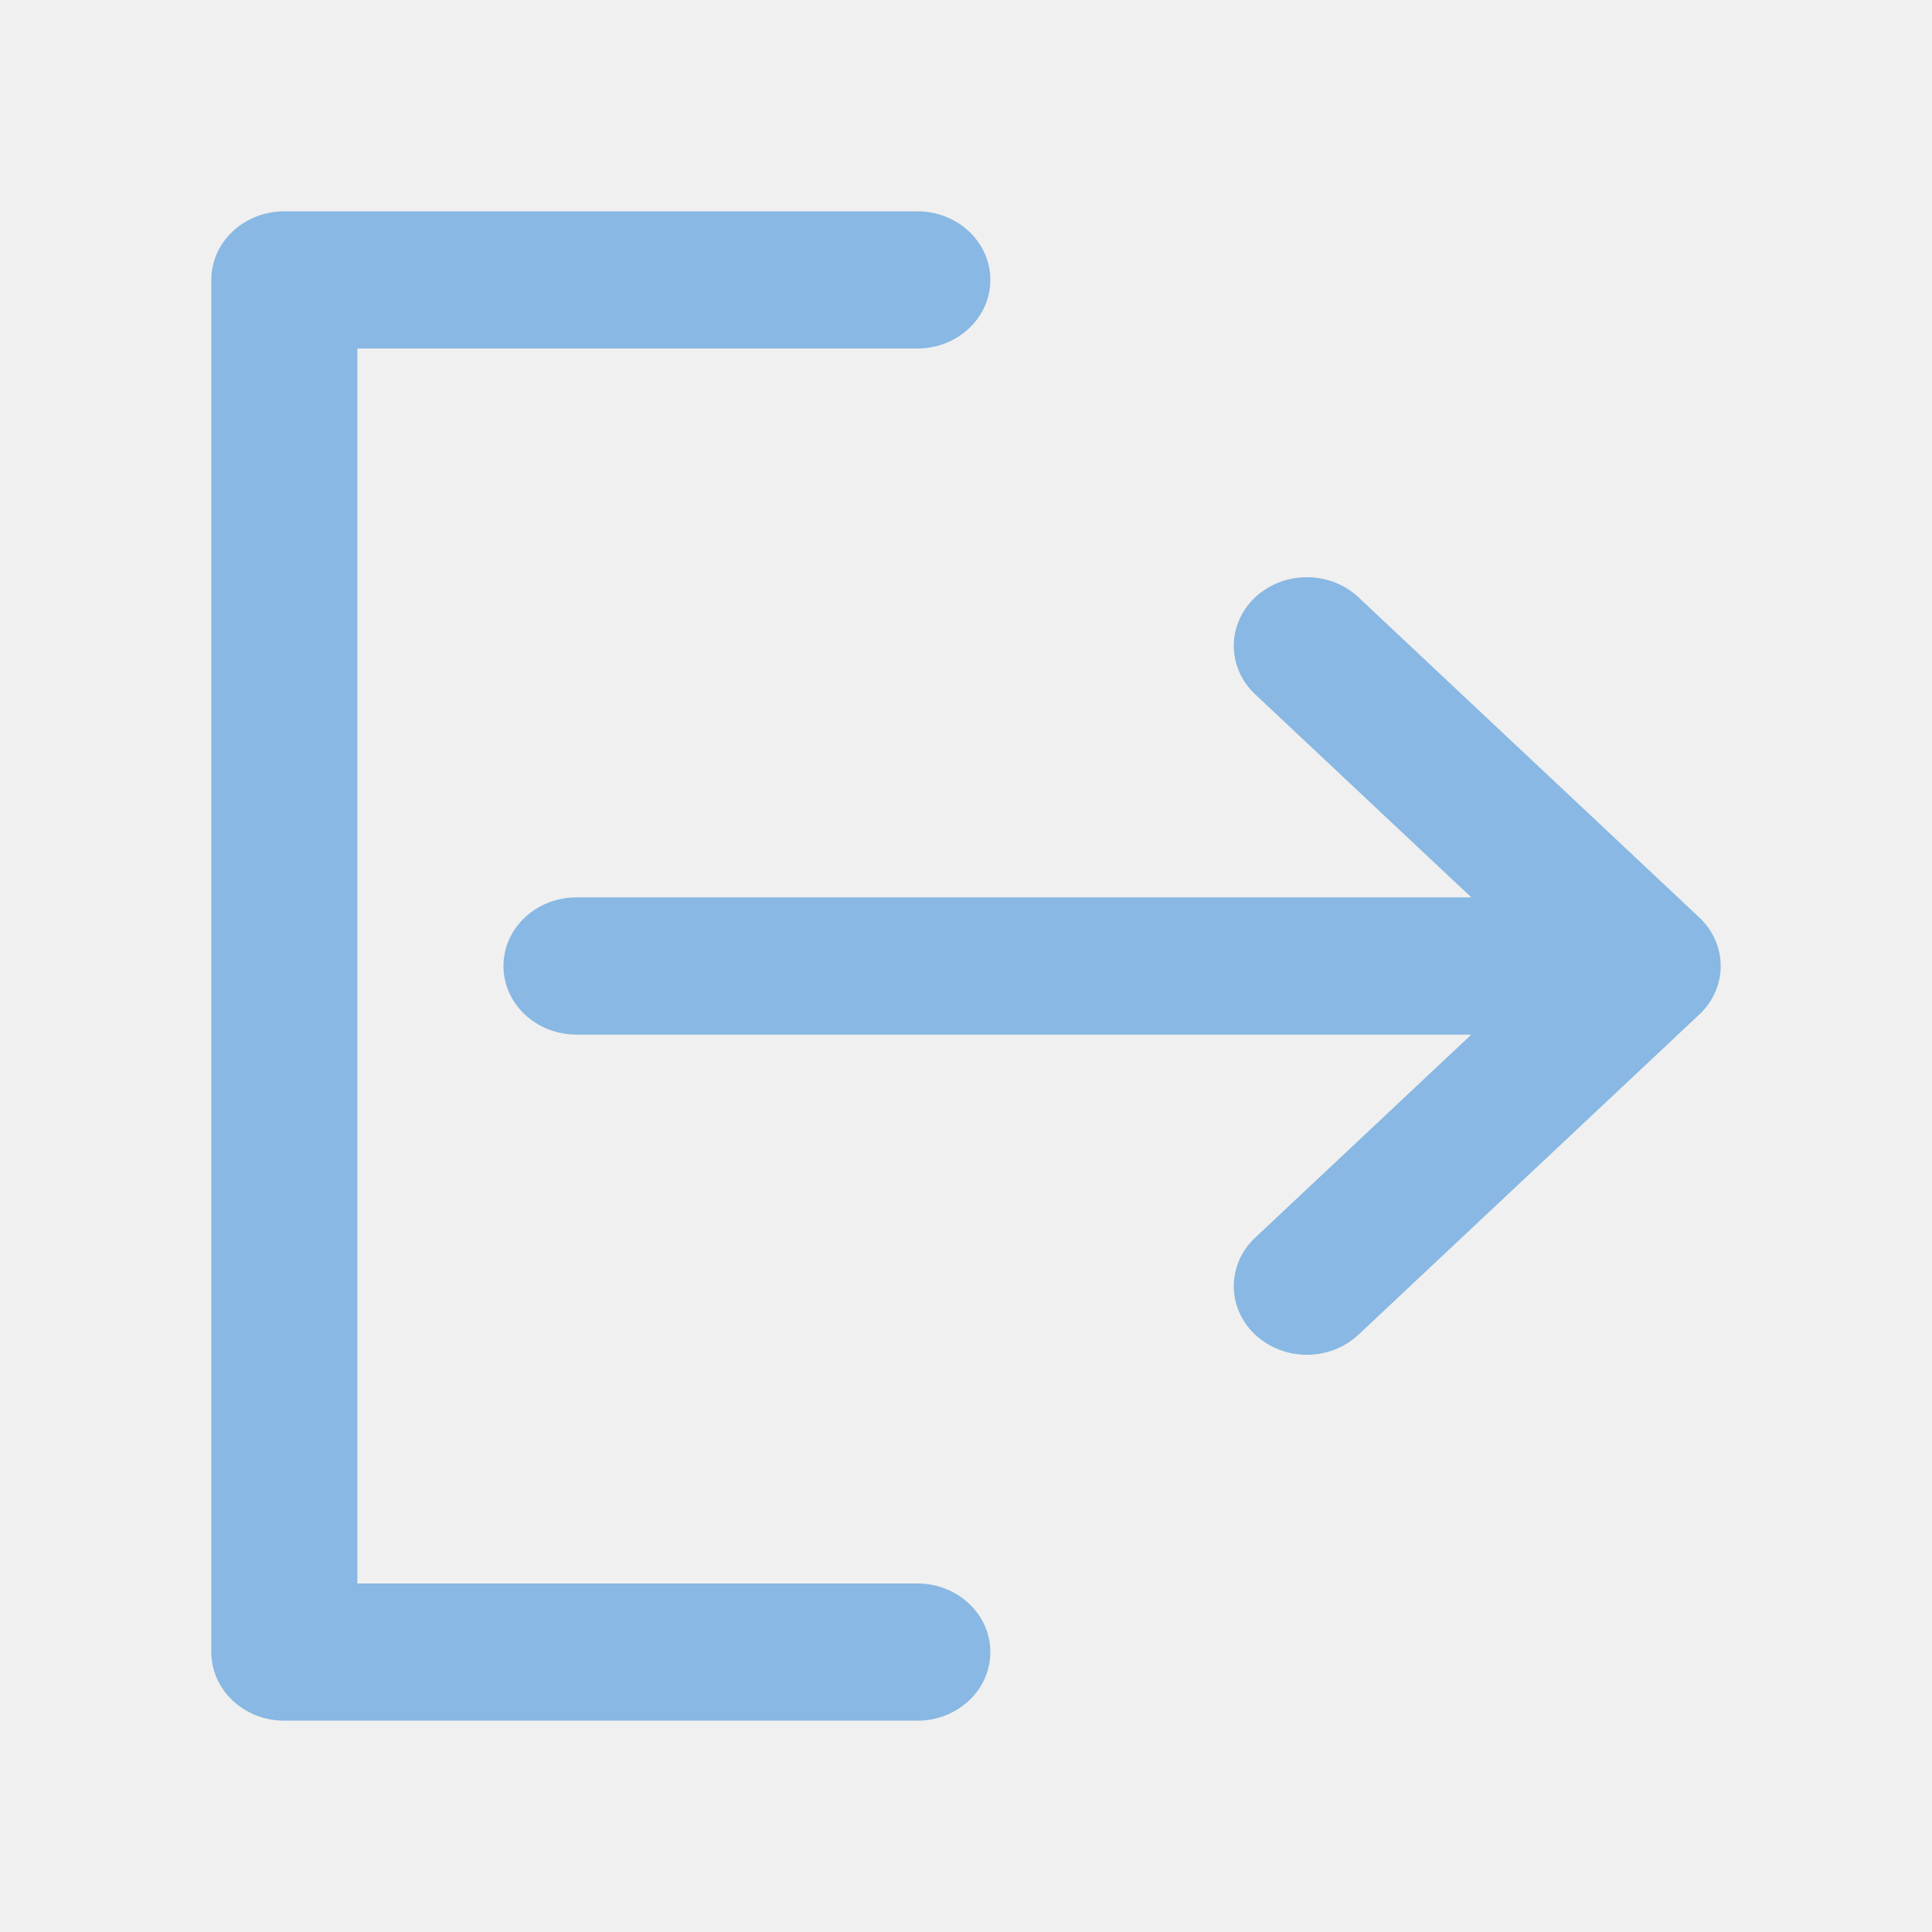
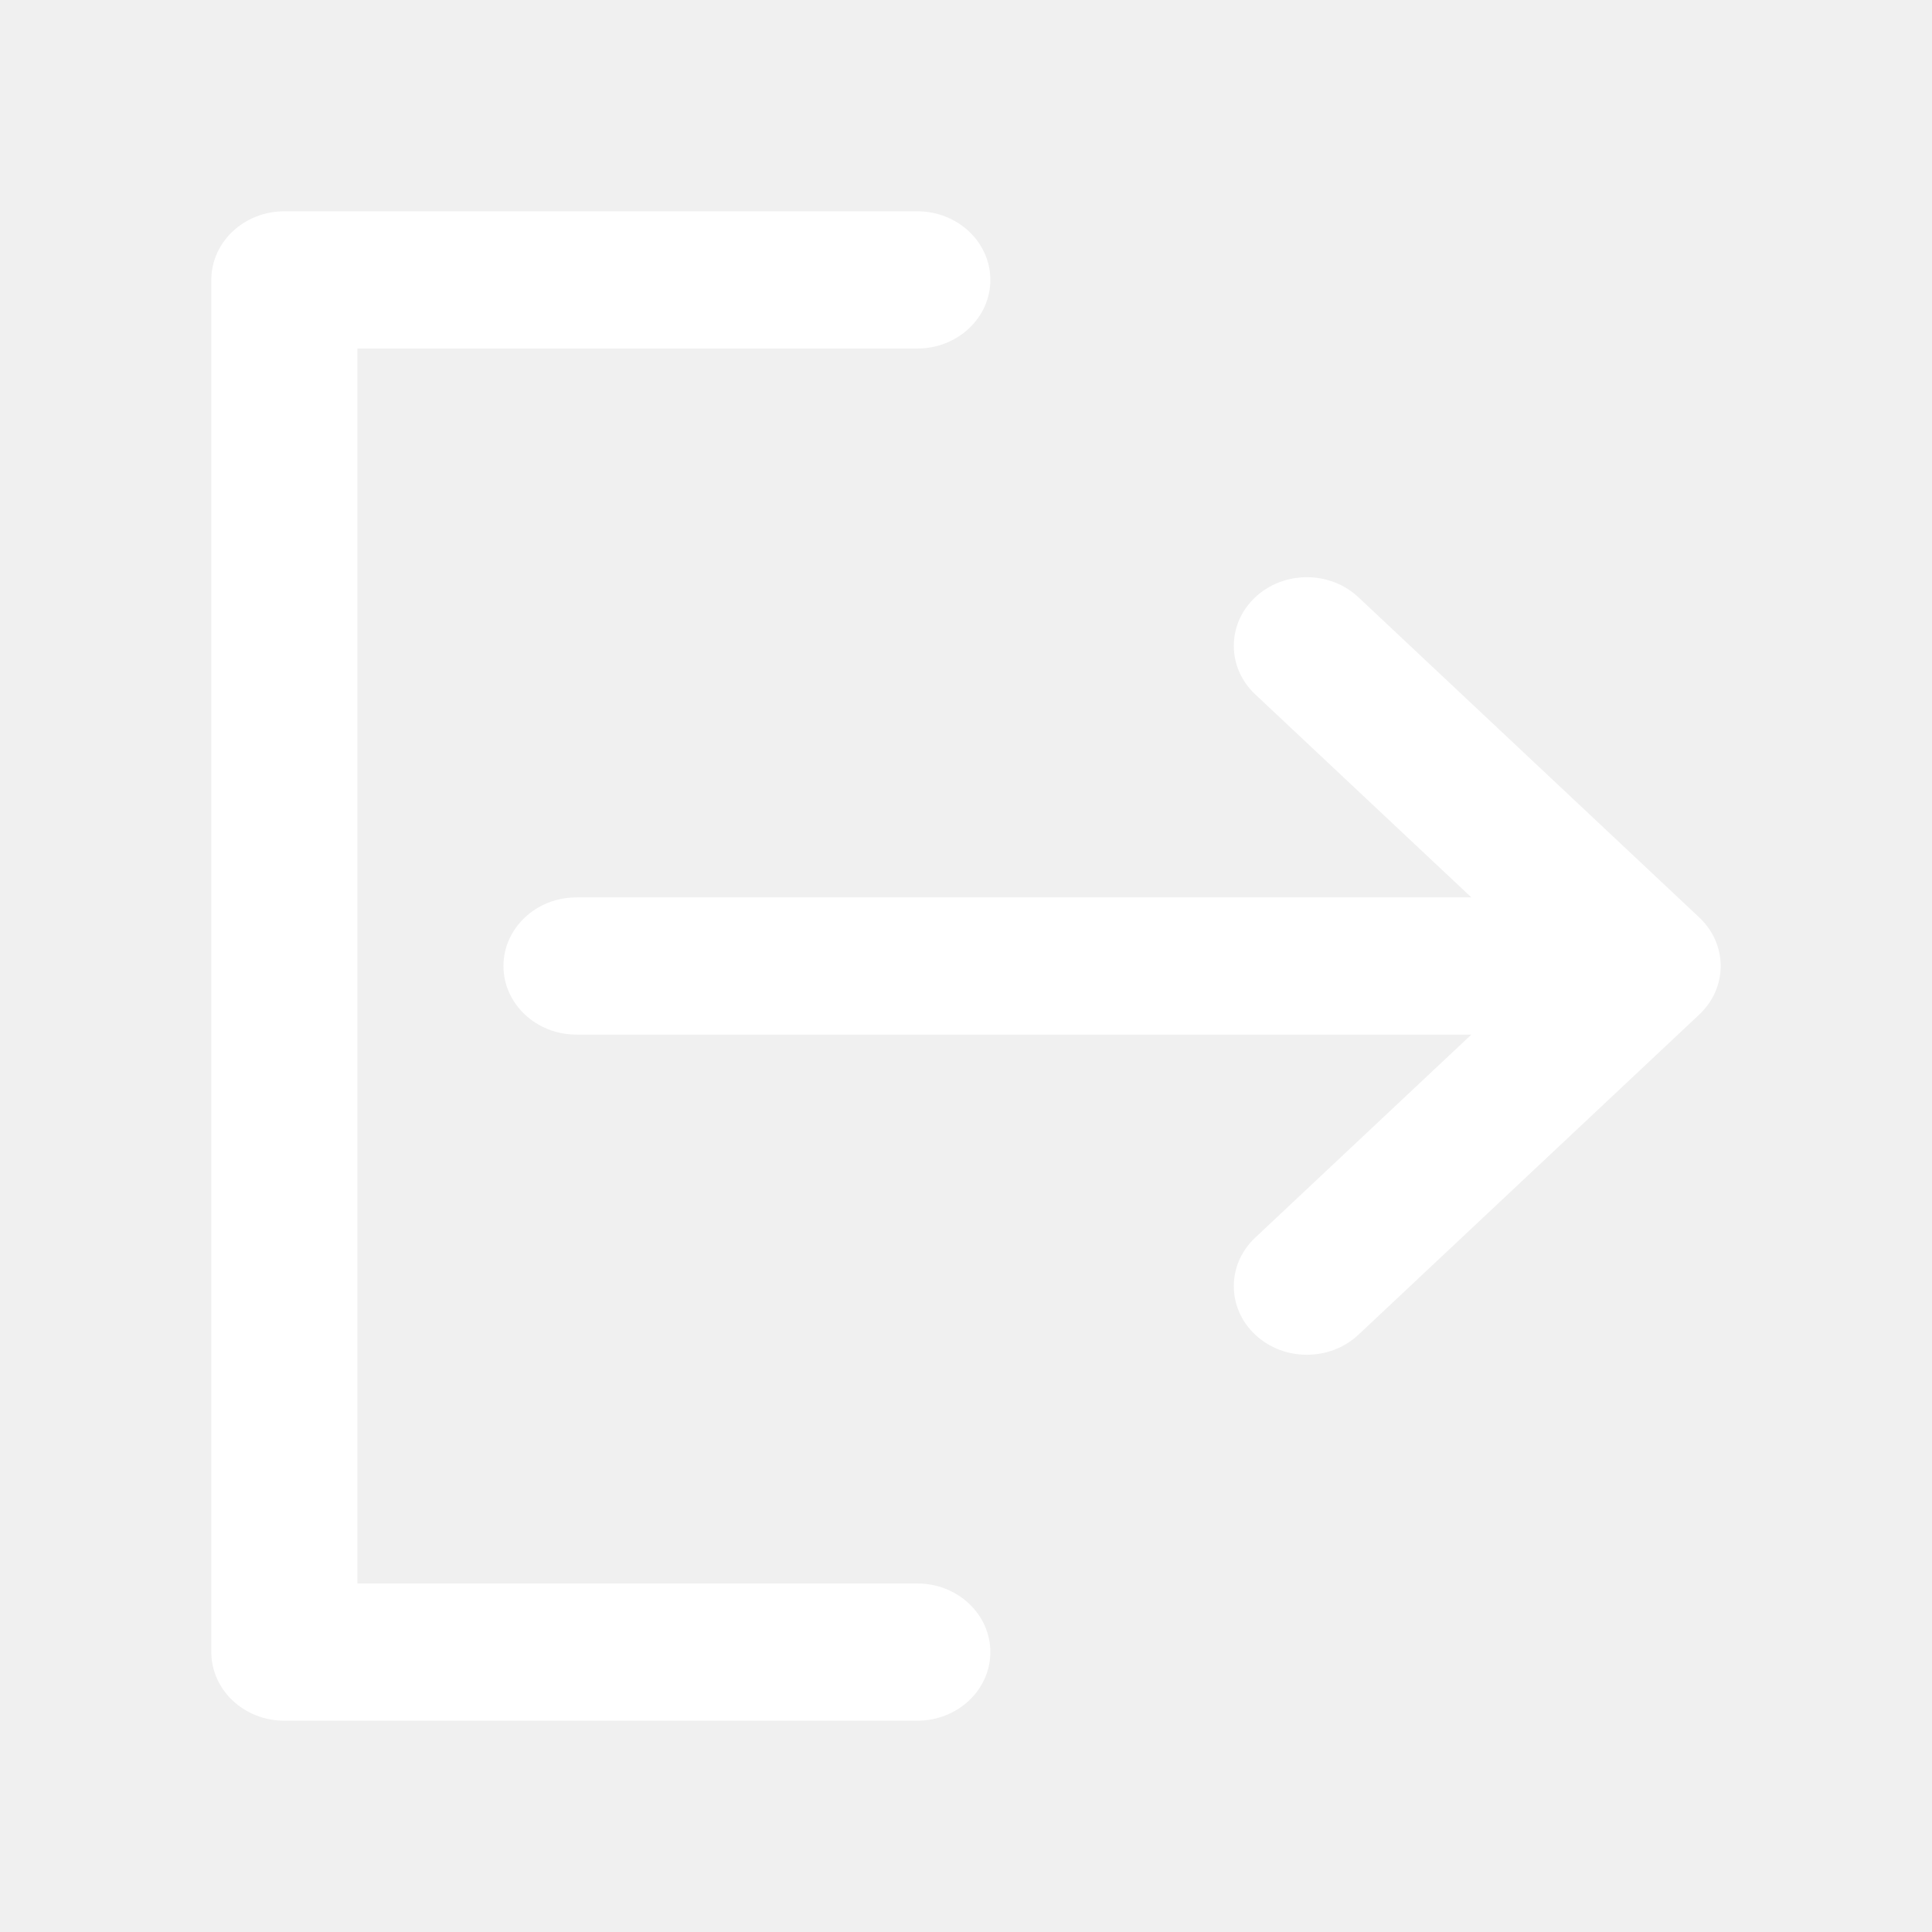
<svg xmlns="http://www.w3.org/2000/svg" version="1.1" id="Capa_1" x="0px" y="0px" viewBox="0 0 330 330" style="enable-background:new 0 0 330 330;" xml:space="preserve" width="512px" height="512px">
  <defs id="defs41" />
  <g id="g6" transform="matrix(0.8316546,0,0,0.78125,27.7772,36.09375)" style="stroke-width:1.241">
-     <path d="m 245.608,84.392 c -5.856,-5.857 -15.355,-5.858 -21.213,-10e-4 -5.857,5.858 -5.858,15.355 0,21.213 L 268.789,150 H 85.002 c -8.284,0 -15,6.716 -15,15 0,8.284 6.716,15 15,15 h 183.785 l -44.392,44.392 c -5.858,5.858 -5.858,15.355 0,21.213 2.929,2.929 6.768,4.393 10.607,4.393 3.839,0 7.678,-1.464 10.606,-4.393 l 69.998,-69.998 c 5.858,-5.857 5.858,-15.355 0,-21.213 z" id="path2" style="fill:#88b8e3;stroke-width:1.281" />
-     <path d="m 155,330 c 8.284,0 15,-6.716 15,-15 0,-8.284 -6.716,-15 -15,-15 H 40 V 30 h 115 c 8.284,0 15,-6.716 15,-15 C 170,6.716 163.284,0 155,0 H 25 C 16.716,0 10,6.716 10,15 v 300 c 0,8.284 6.716,15 15,15 z" id="path4" style="fill:#88b8e3;stroke-width:1.281" />
+     <path d="m 245.608,84.392 c -5.856,-5.857 -15.355,-5.858 -21.213,-10e-4 -5.857,5.858 -5.858,15.355 0,21.213 L 268.789,150 H 85.002 c -8.284,0 -15,6.716 -15,15 0,8.284 6.716,15 15,15 h 183.785 l -44.392,44.392 c -5.858,5.858 -5.858,15.355 0,21.213 2.929,2.929 6.768,4.393 10.607,4.393 3.839,0 7.678,-1.464 10.606,-4.393 l 69.998,-69.998 c 5.858,-5.857 5.858,-15.355 0,-21.213 z" id="path2" style="fill:#ffffff;stroke-width:1.281" />
+     <path d="m 155,330 c 8.284,0 15,-6.716 15,-15 0,-8.284 -6.716,-15 -15,-15 H 40 V 30 h 115 c 8.284,0 15,-6.716 15,-15 C 170,6.716 163.284,0 155,0 H 25 C 16.716,0 10,6.716 10,15 v 300 c 0,8.284 6.716,15 15,15 z" id="path4" style="fill:#ffffff;stroke-width:1.281" />
  </g>
  <g id="g8" />
  <g id="g10" />
  <g id="g12" />
  <g id="g14" />
  <g id="g16" />
  <g id="g18" />
  <g id="g20" />
  <g id="g22" />
  <g id="g24" />
  <g id="g26" />
  <g id="g28" />
  <g id="g30" />
  <g id="g32" />
  <g id="g34" />
  <g id="g36" />
</svg>
